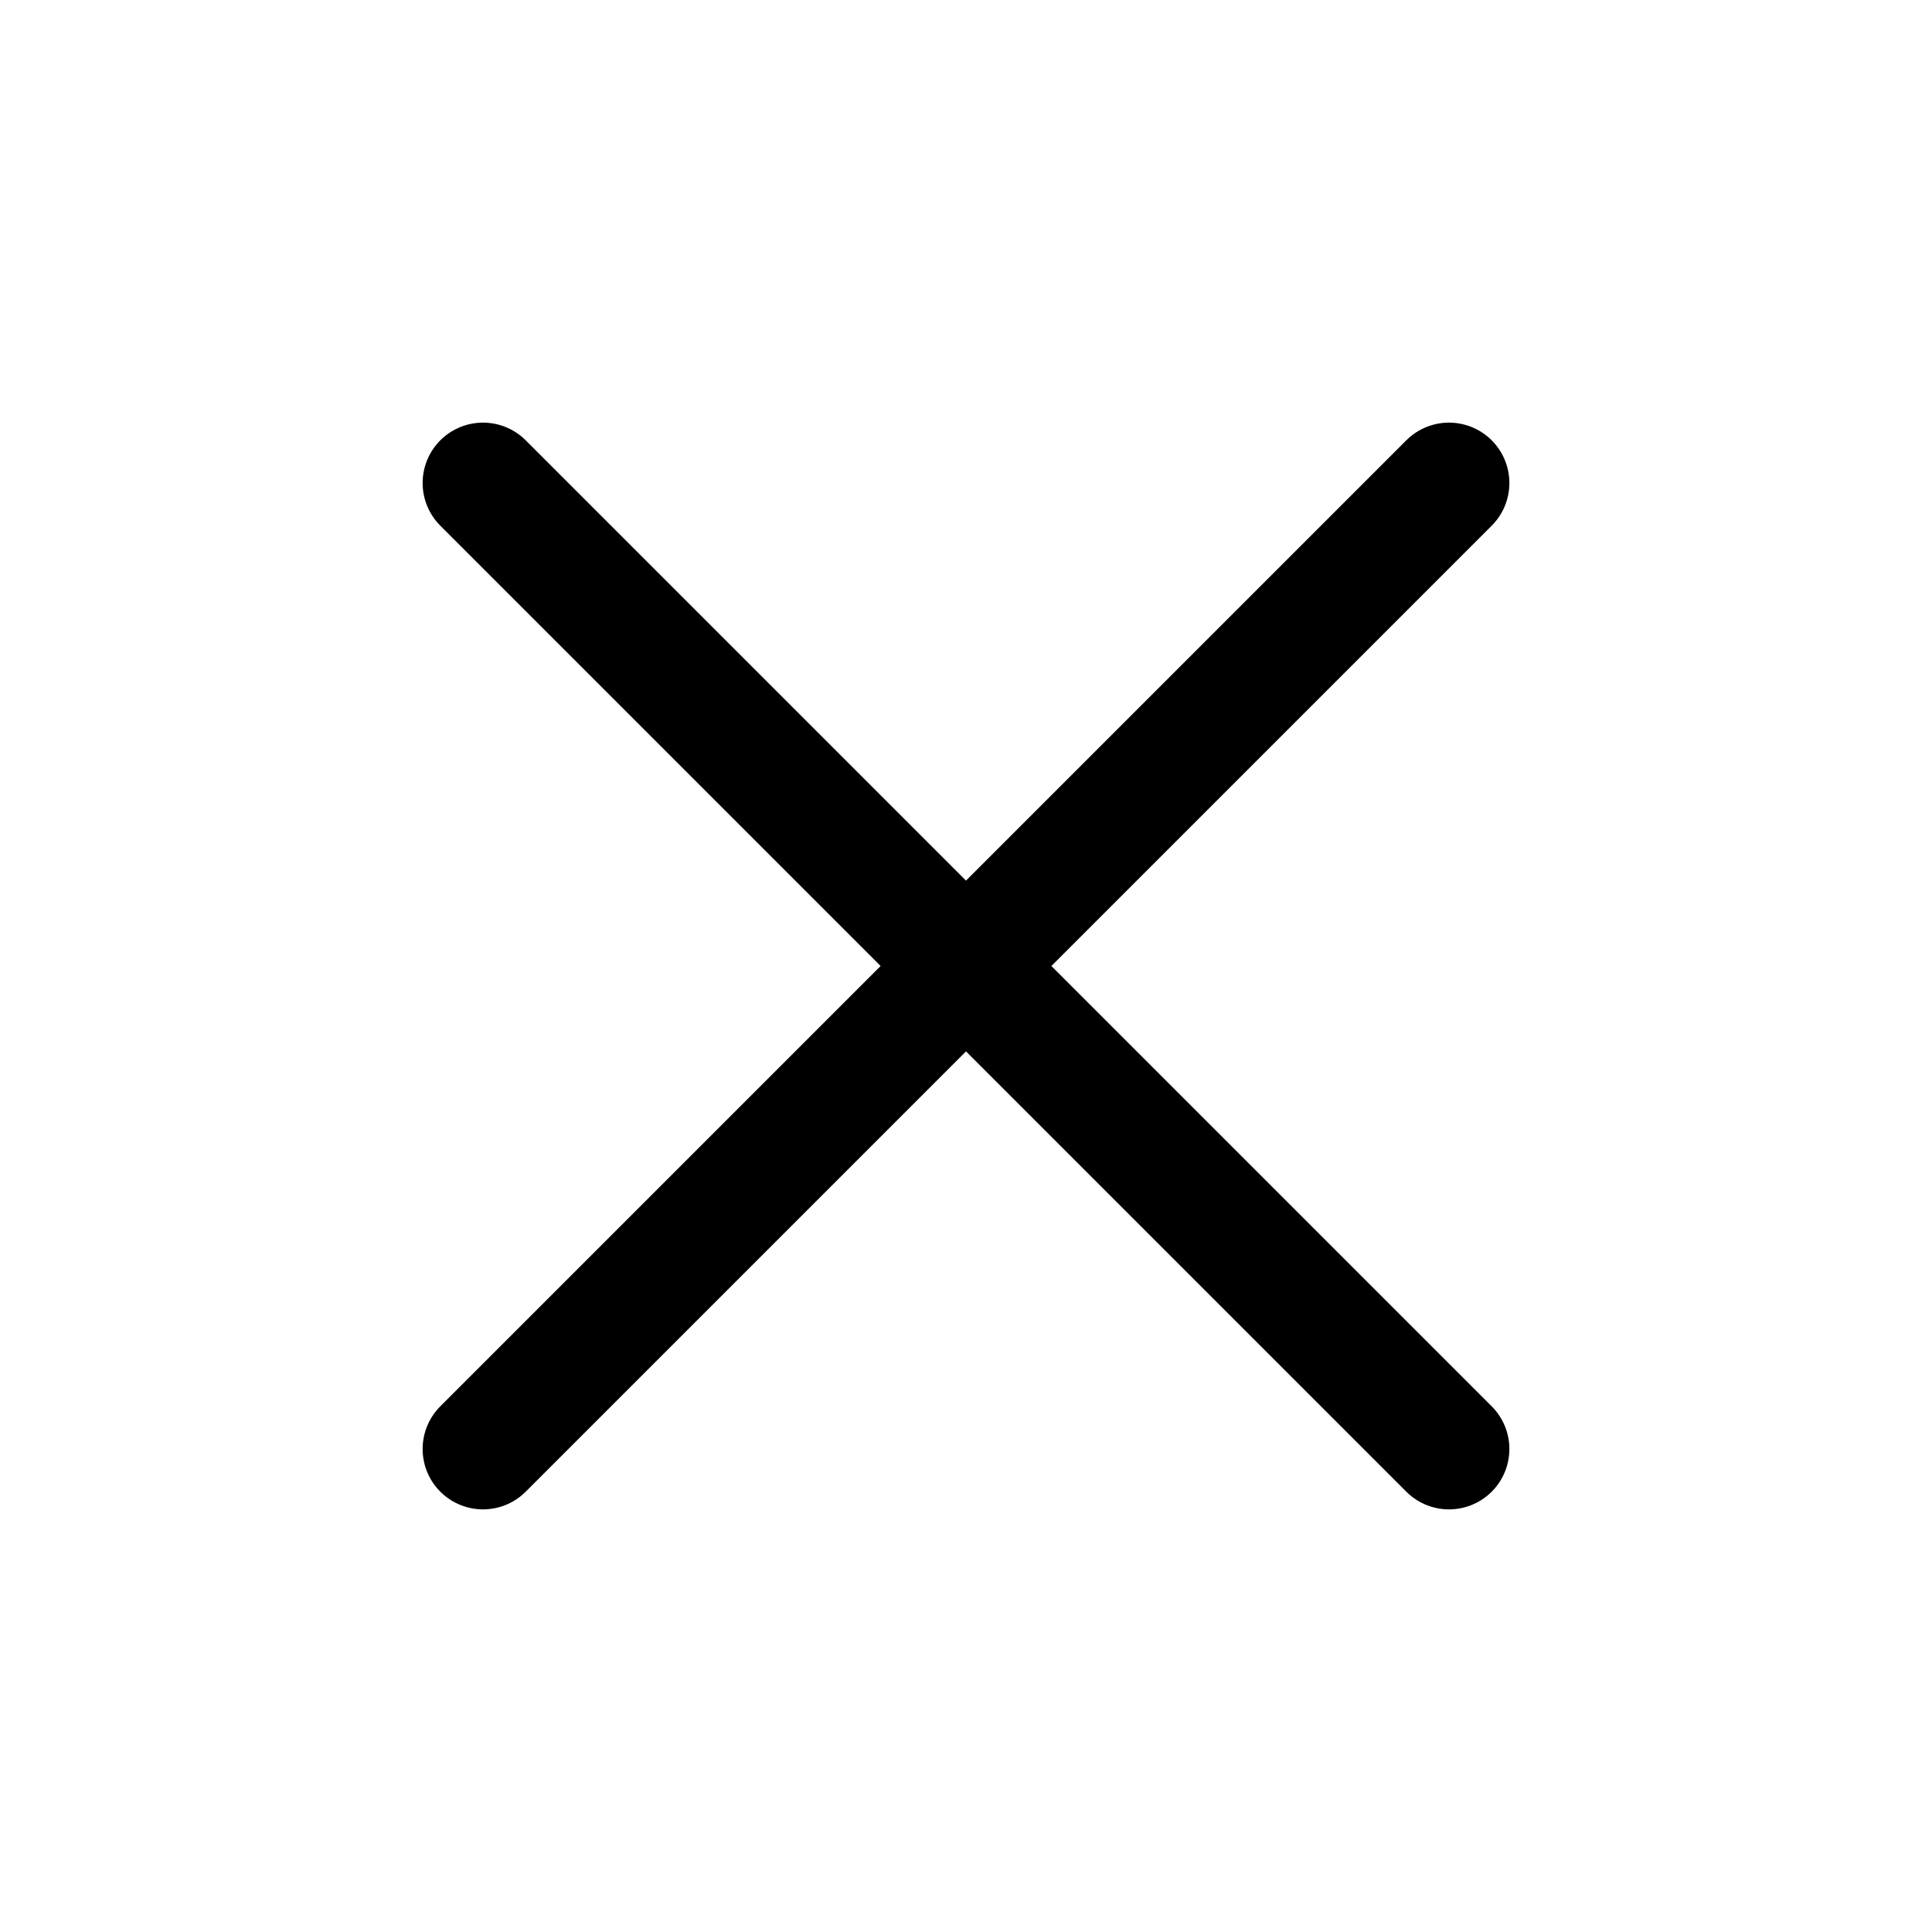
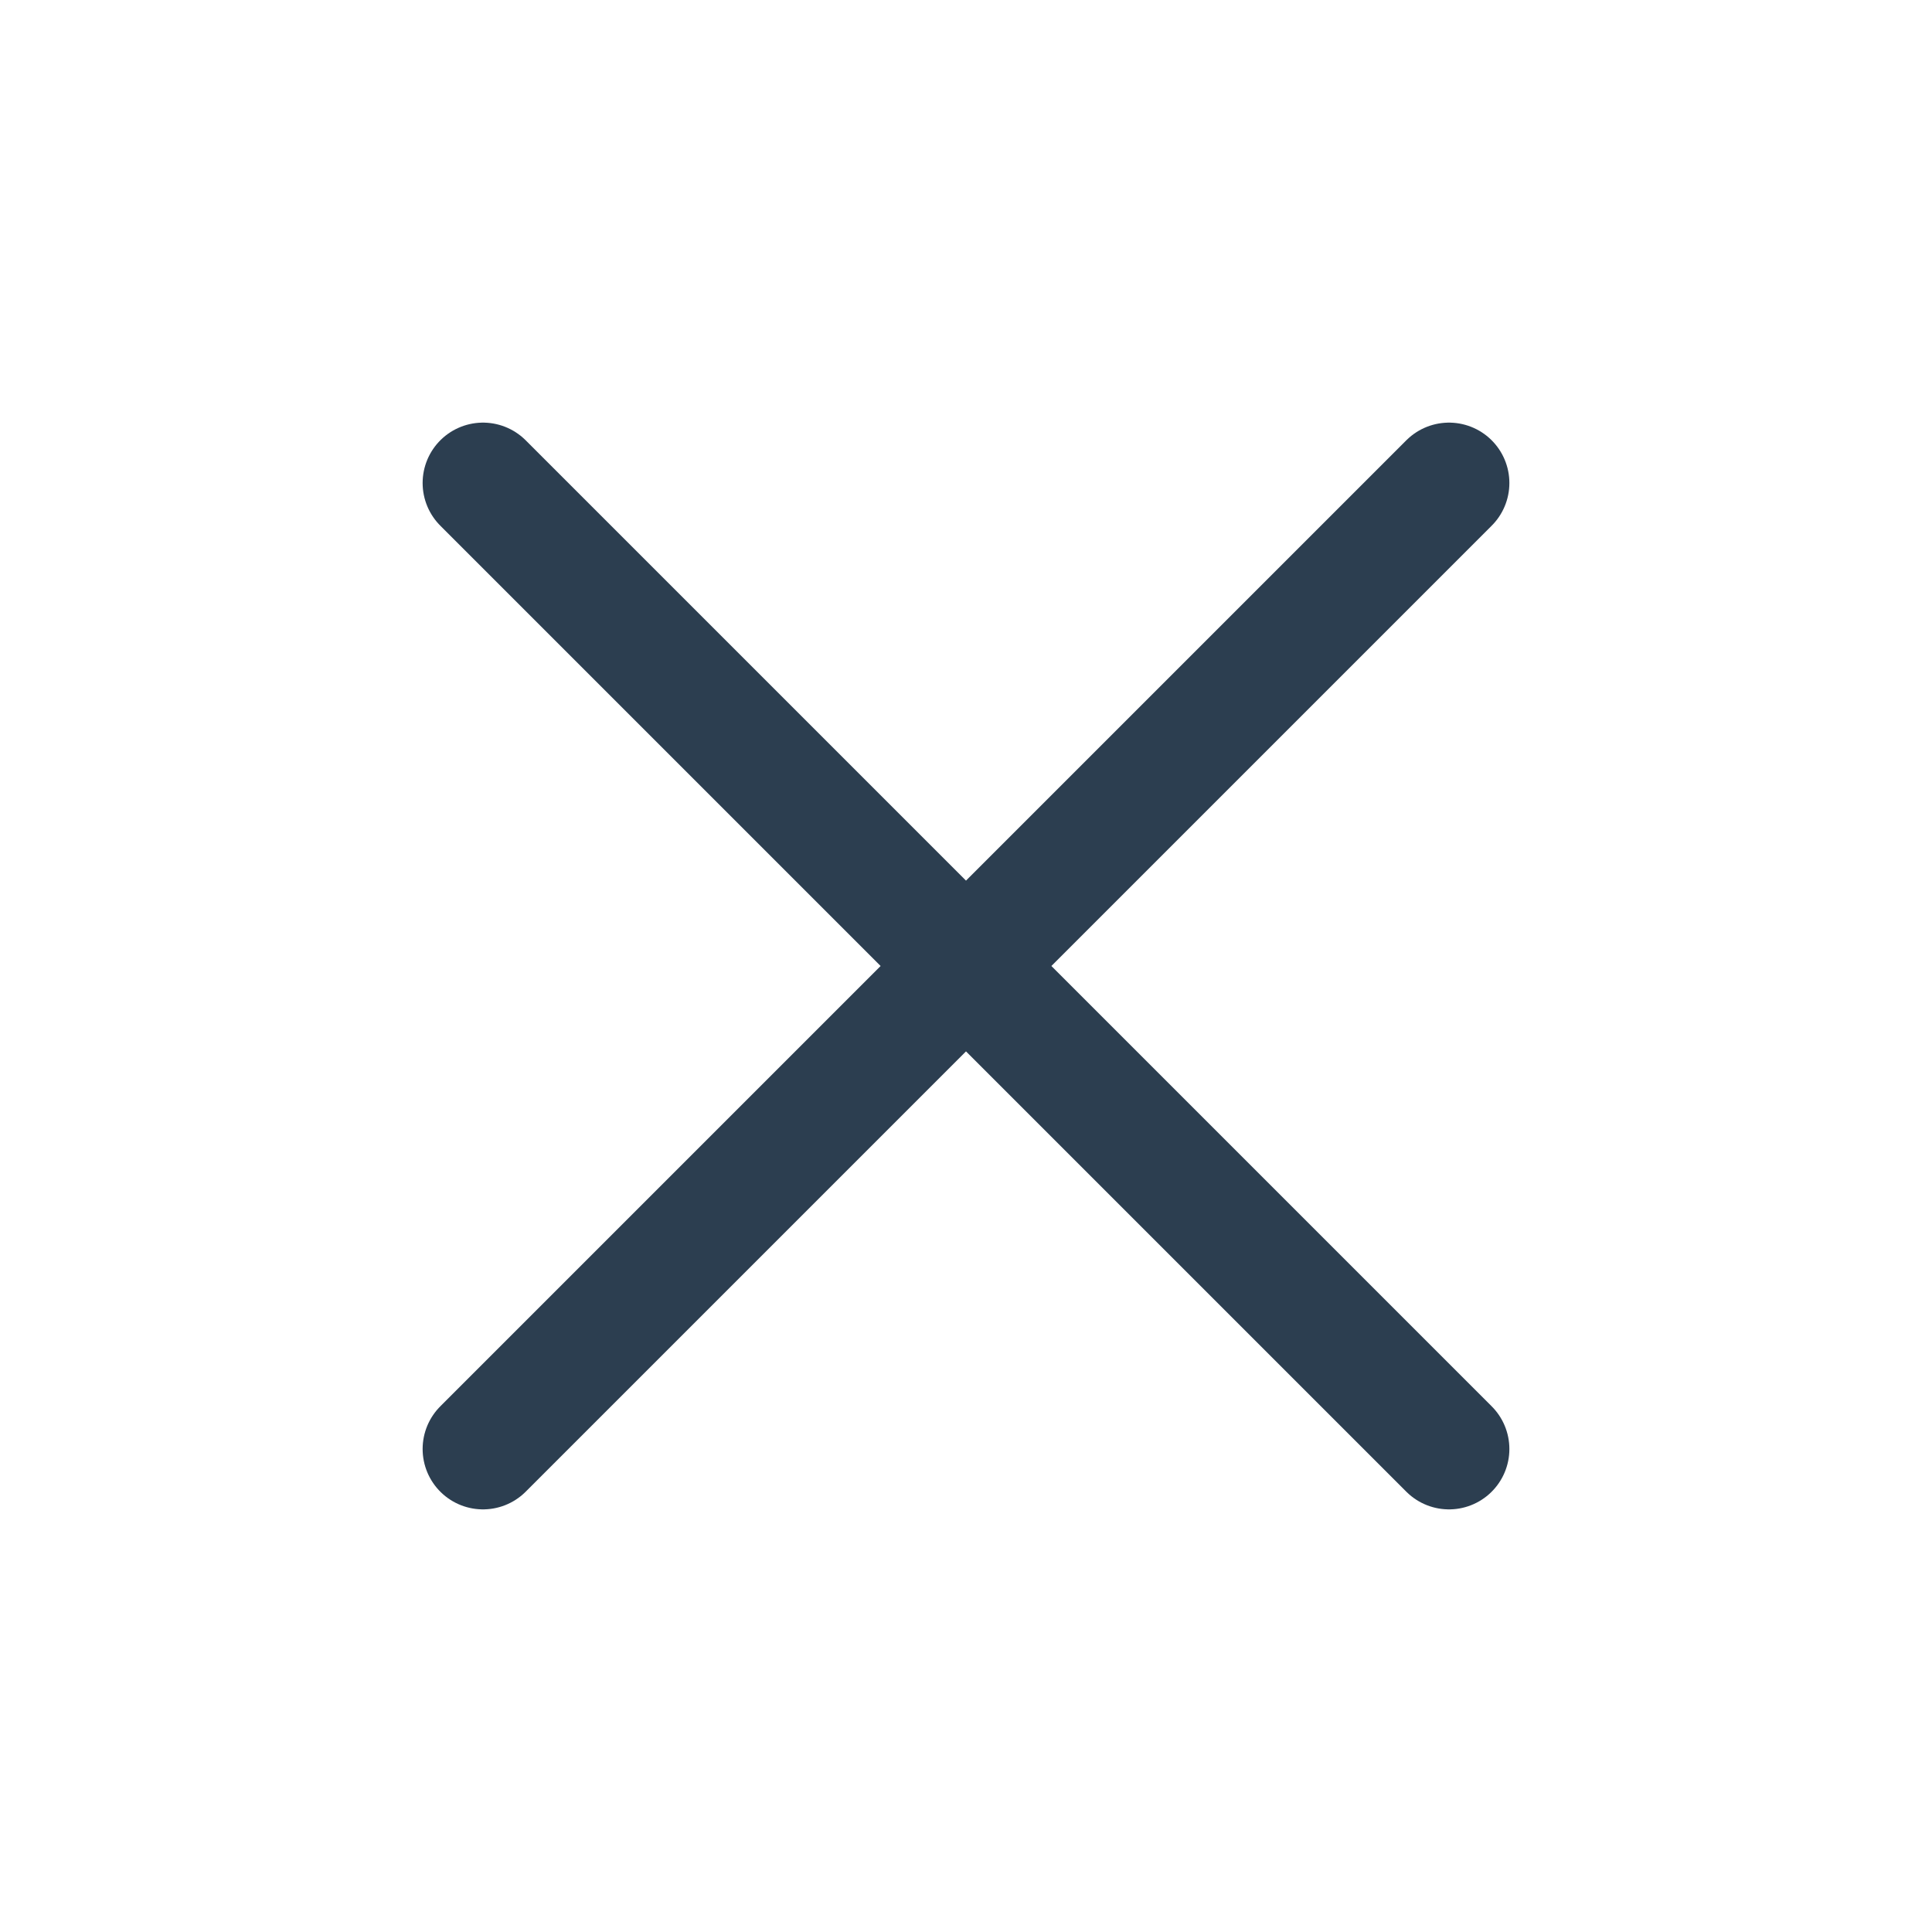
- <svg xmlns="http://www.w3.org/2000/svg" fill="none" viewBox="0 0 24 24" stroke-width="1.5" stroke="currentColor" class="w-6 h-6">
+ <svg xmlns="http://www.w3.org/2000/svg" fill="none" viewBox="0 0 24 24" stroke-width="1.5" stroke="#2c3e50" class="w-6 h-6">
  <path stroke-linecap="round" stroke-linejoin="round" d="M6 18L18 6M6 6l12 12" />
</svg>
